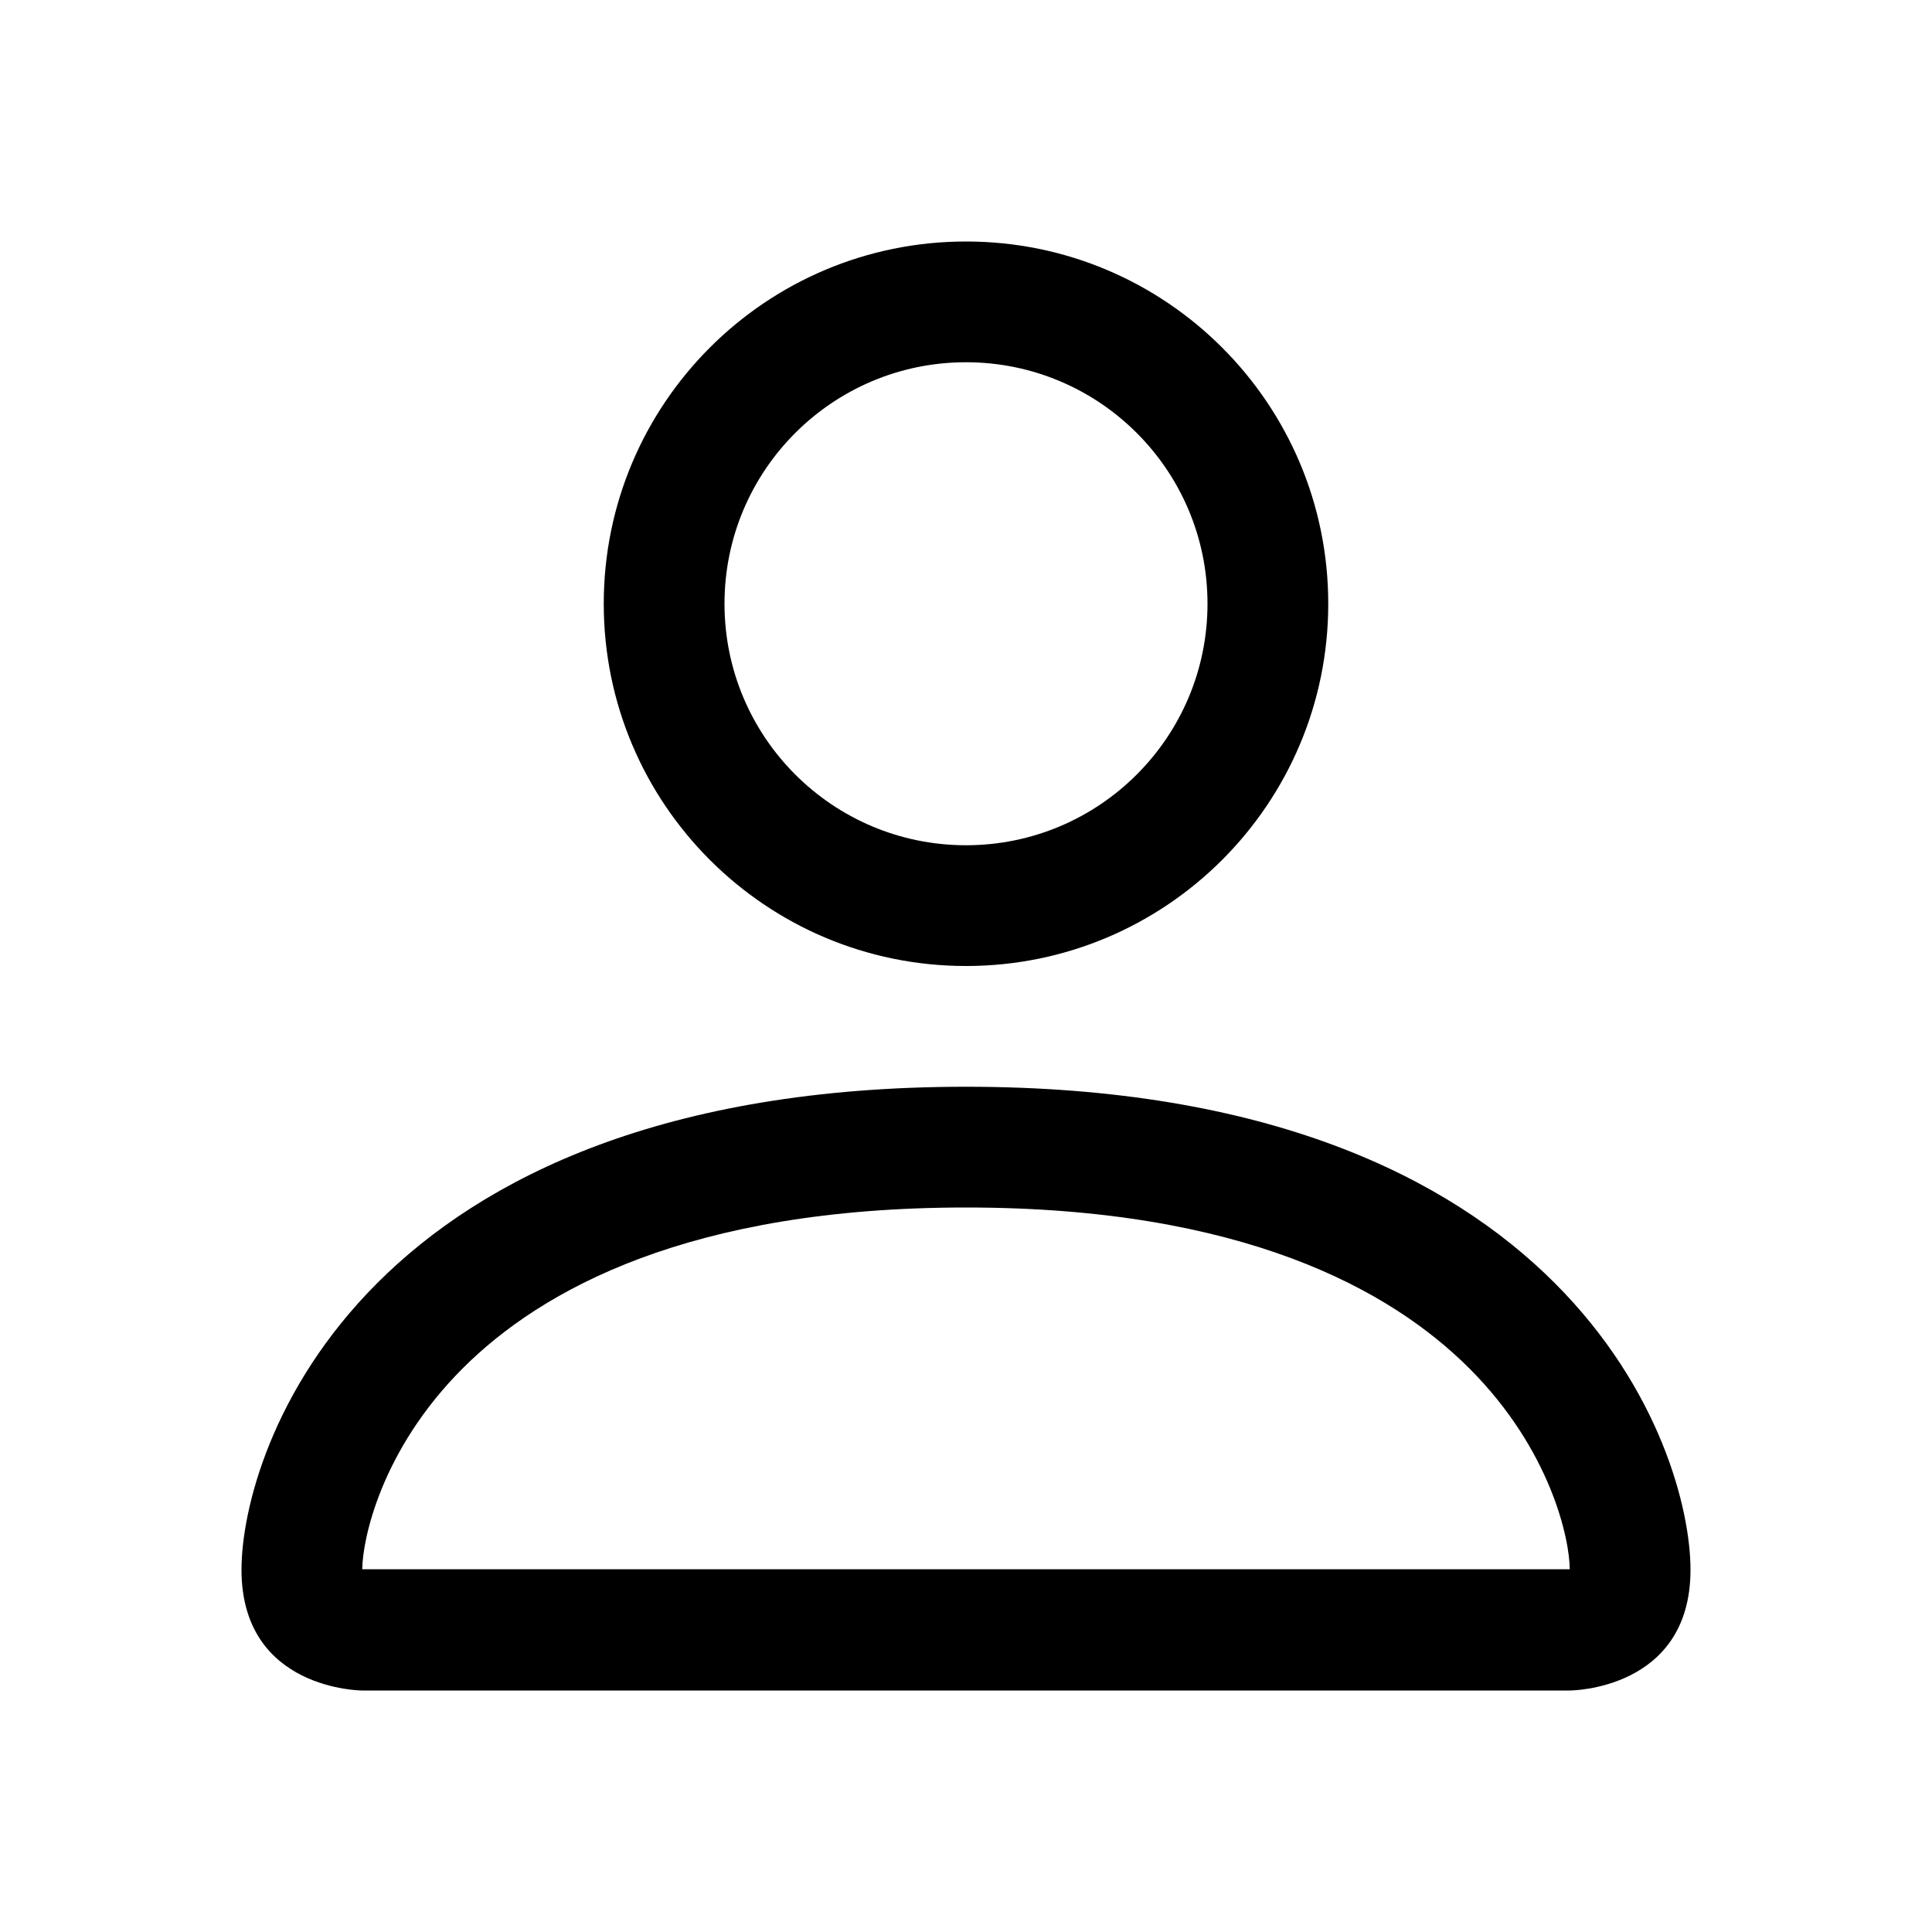
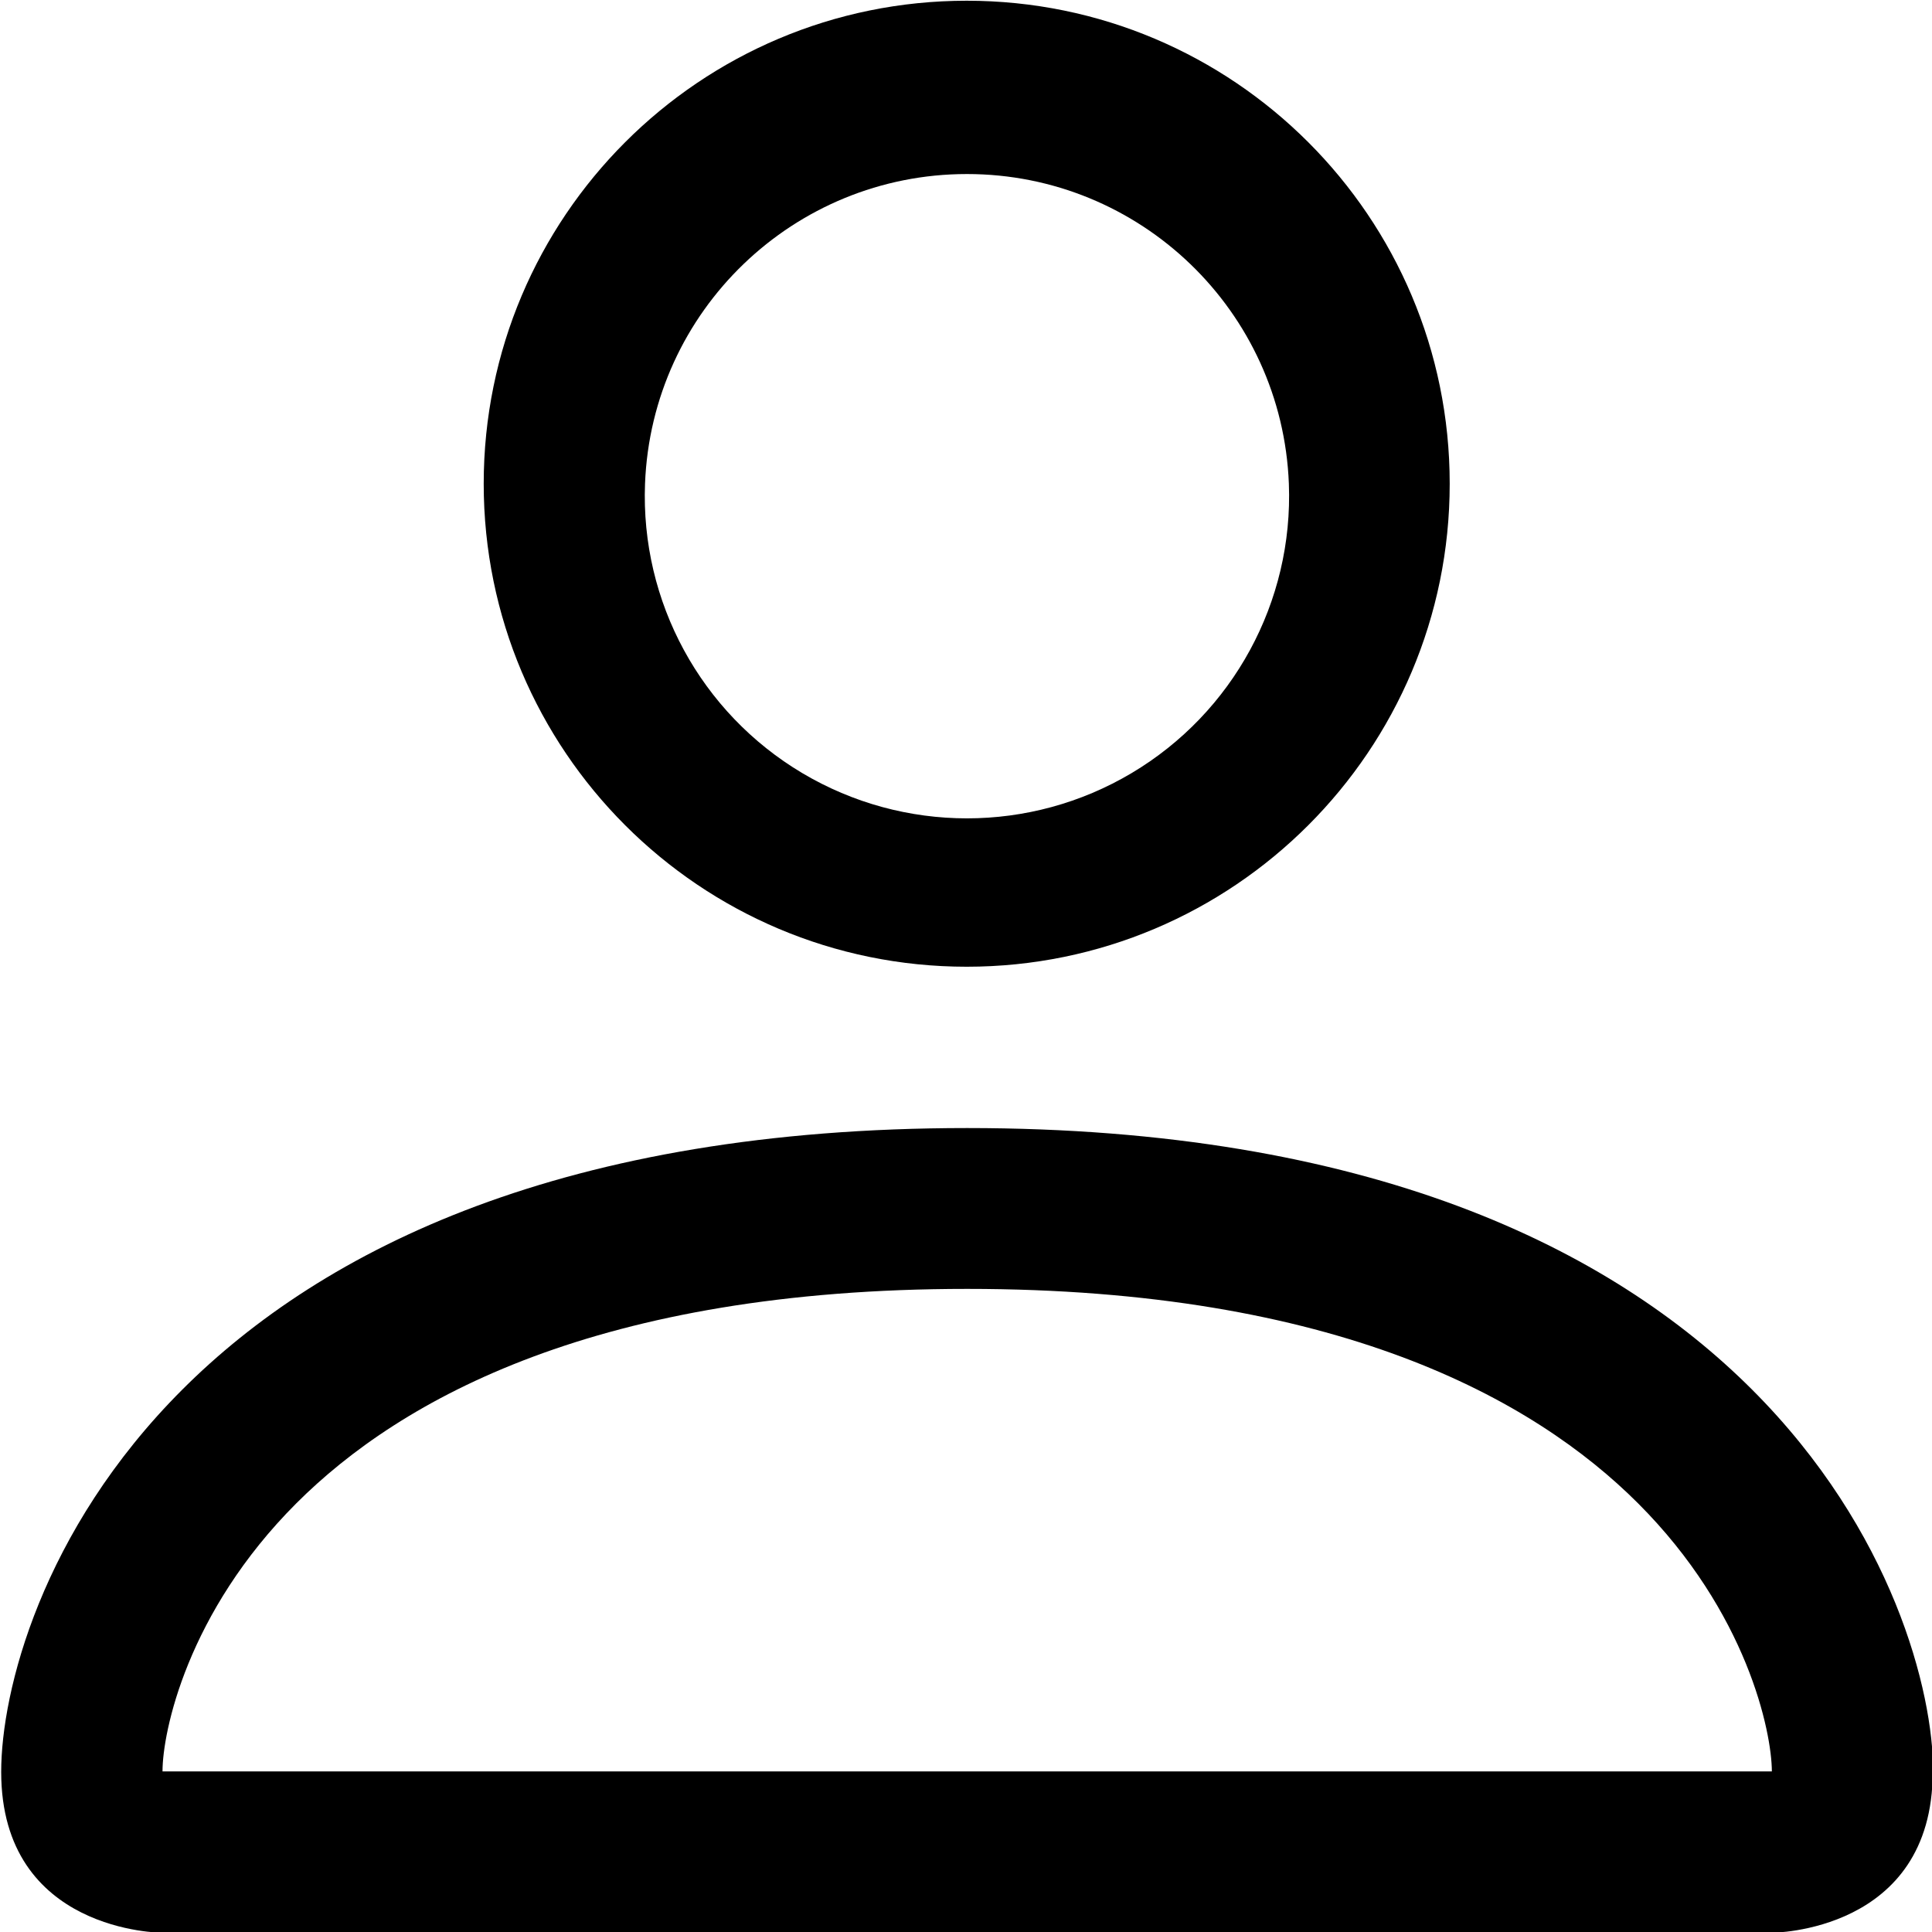
- <svg xmlns="http://www.w3.org/2000/svg" width="16" height="16" fill="currentColor" class="bi bi-person" viewBox="0 0 16 16">
-   <path d="M8 8a3 3 0 1 0 0-6 3 3 0 0 0 0 6Zm2-3a2 2 0 1 1-4 0 2 2 0 0 1 4 0Zm4 8c0 1-1 1-1 1H3s-1 0-1-1 1-4 6-4 6 3 6 4Zm-1-.004c-.001-.246-.154-.986-.832-1.664C11.516 10.68 10.289 10 8 10c-2.29 0-3.516.68-4.168 1.332-.678.678-.83 1.418-.832 1.664h10Z" />
+ <svg xmlns="http://www.w3.org/2000/svg" width="4mm" height="4mm" viewBox="0 0 4 4" version="1.1" id="svg5" xml:space="preserve">
+   <defs id="defs2" />
+   <g id="layer1" transform="translate(-91.81354,-131.1695)">
+     <path d="m 93.815,133.171 a 1,1 0 1 0 0,-2 1,1 0 0 0 0,2 z m 0.667,-1 a 0.667,0.667 0 1 1 -1.333,0 0.667,0.667 0 0 1 1.333,0 z m 1.333,2.667 c 0,0.333 -0.333,0.333 -0.333,0.333 h -3.333 c 0,0 -0.333,0 -0.333,-0.333 0,-0.333 0.333,-1.333 2,-1.333 1.667,0 2,1 2,1.333 z m -0.333,-0.001 c -3.3e-4,-0.082 -0.051,-0.329 -0.277,-0.555 -0.217,-0.217 -0.626,-0.444 -1.389,-0.444 -0.763,0 -1.172,0.227 -1.389,0.444 -0.226,0.226 -0.277,0.473 -0.277,0.555 z" id="path278" style="fill:#000000;stroke-width:0.333" />
+   </g>
</svg>
